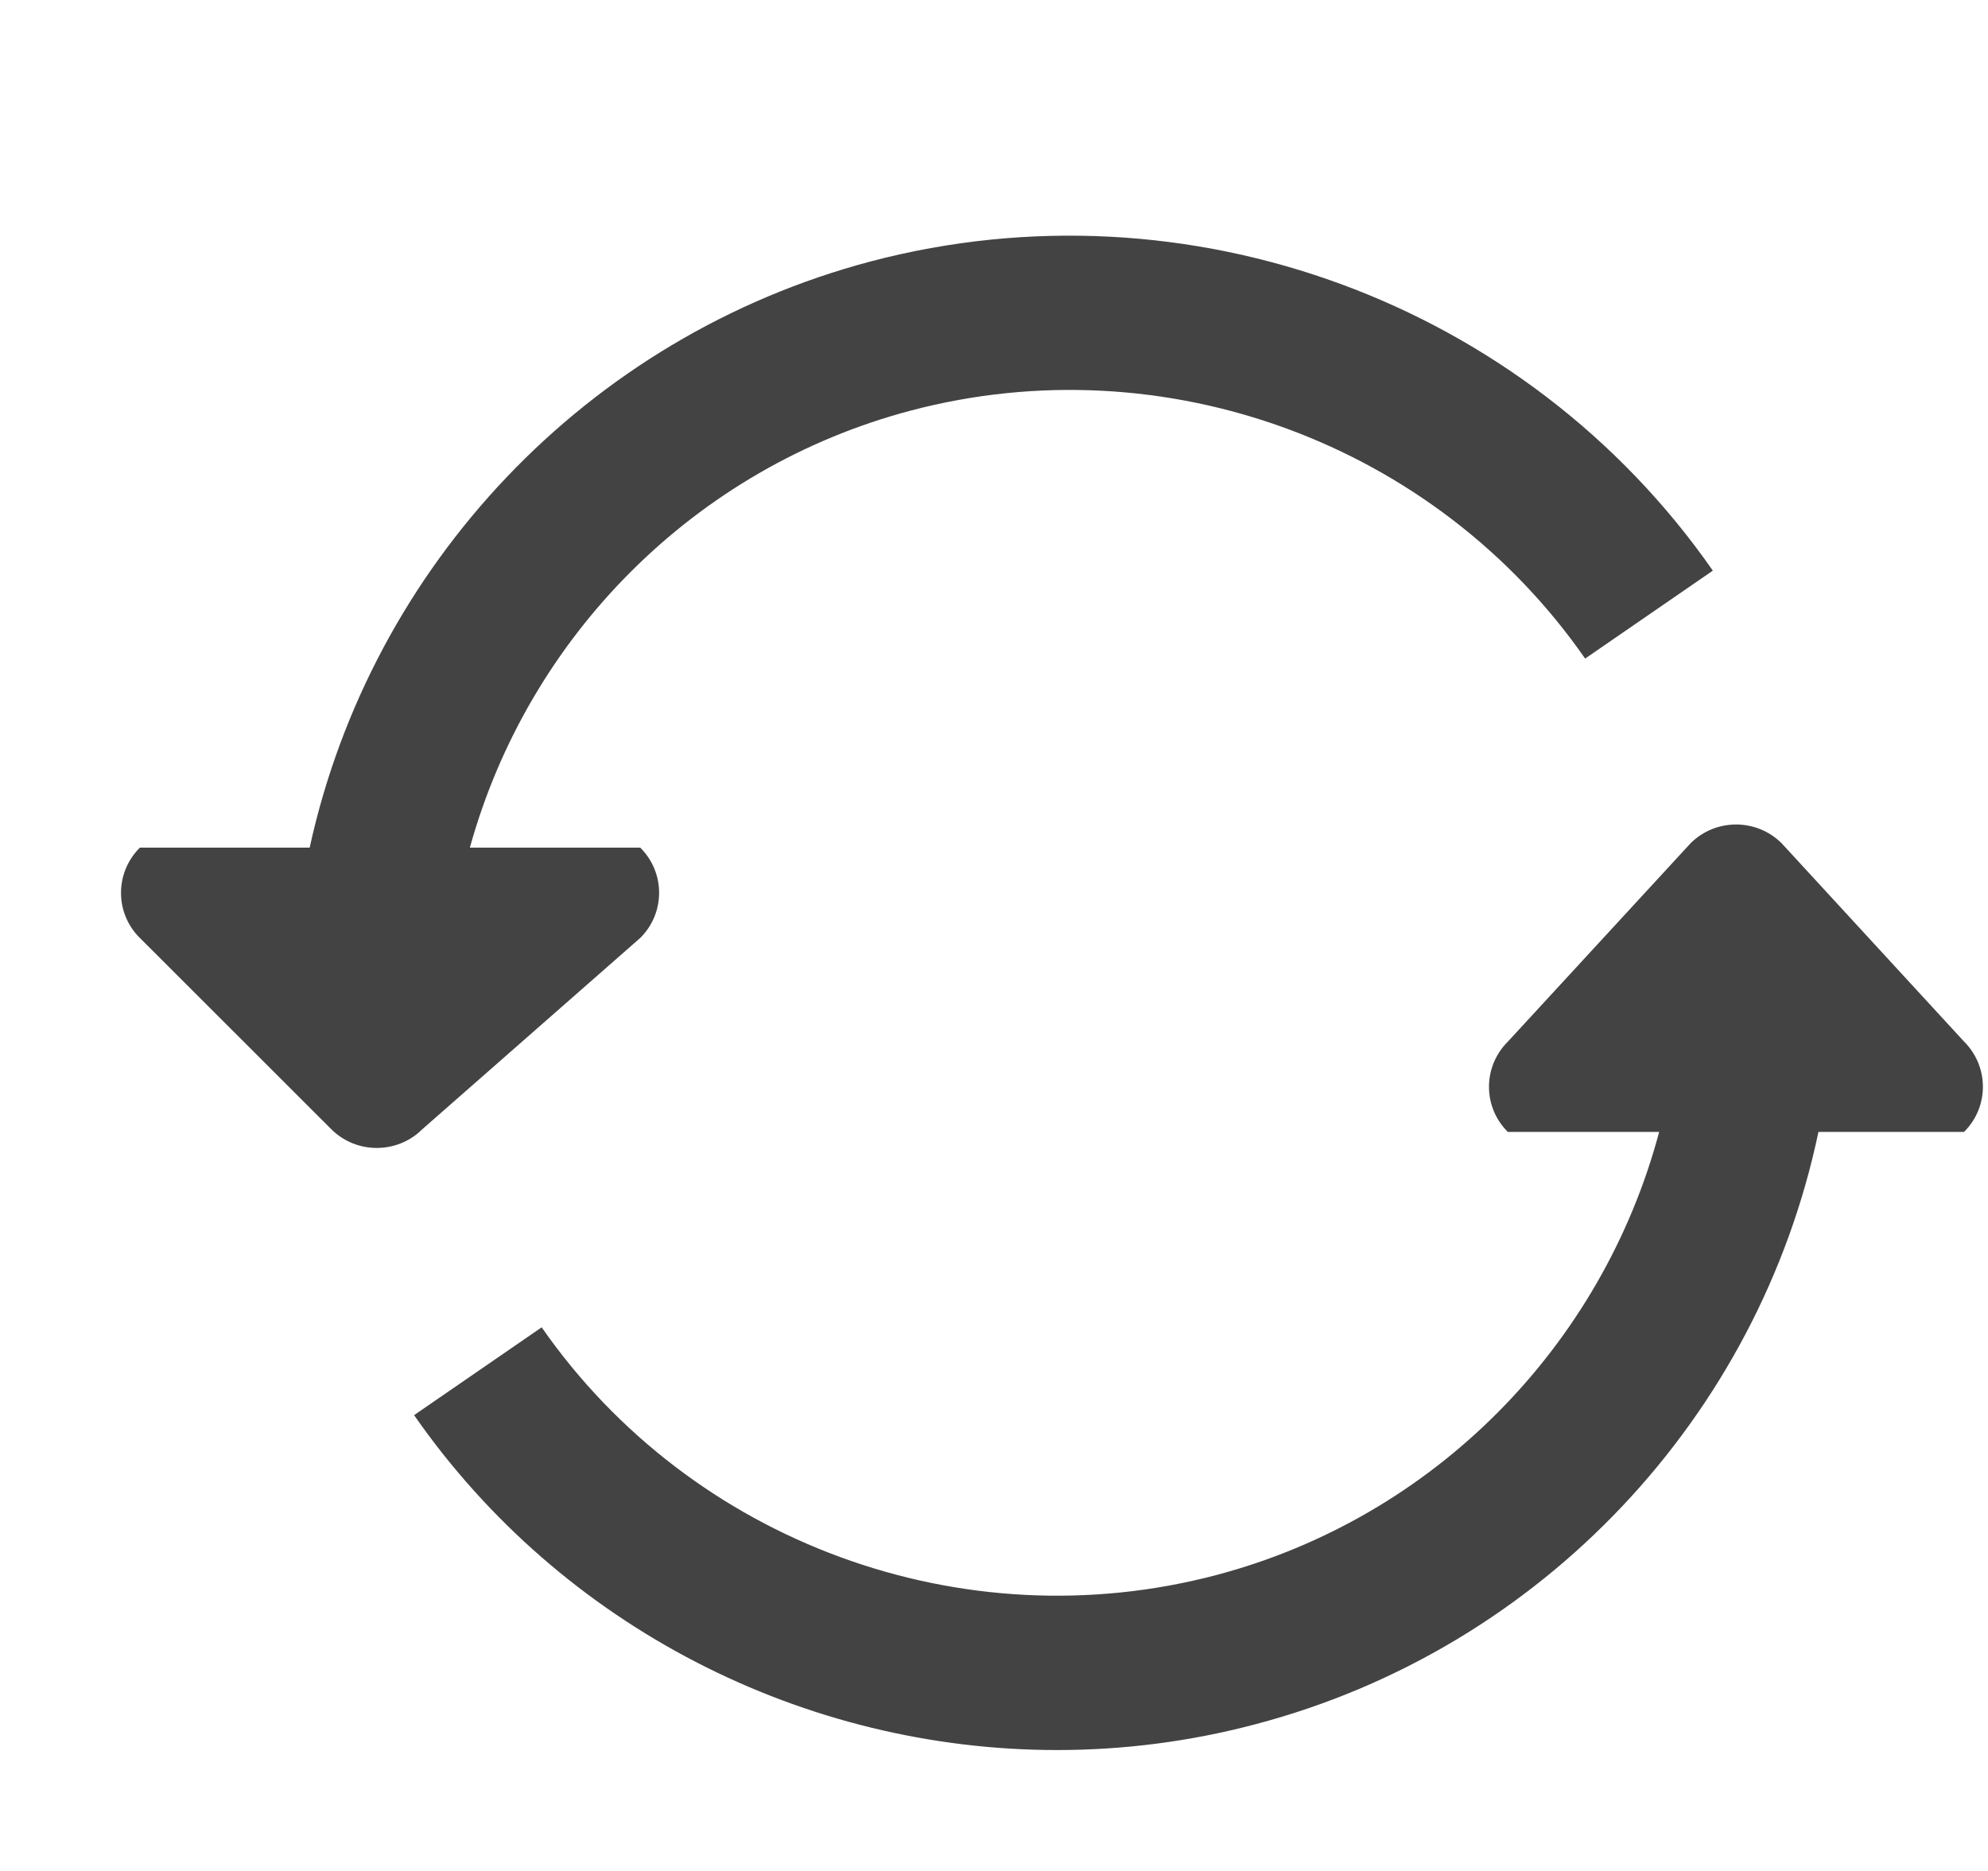
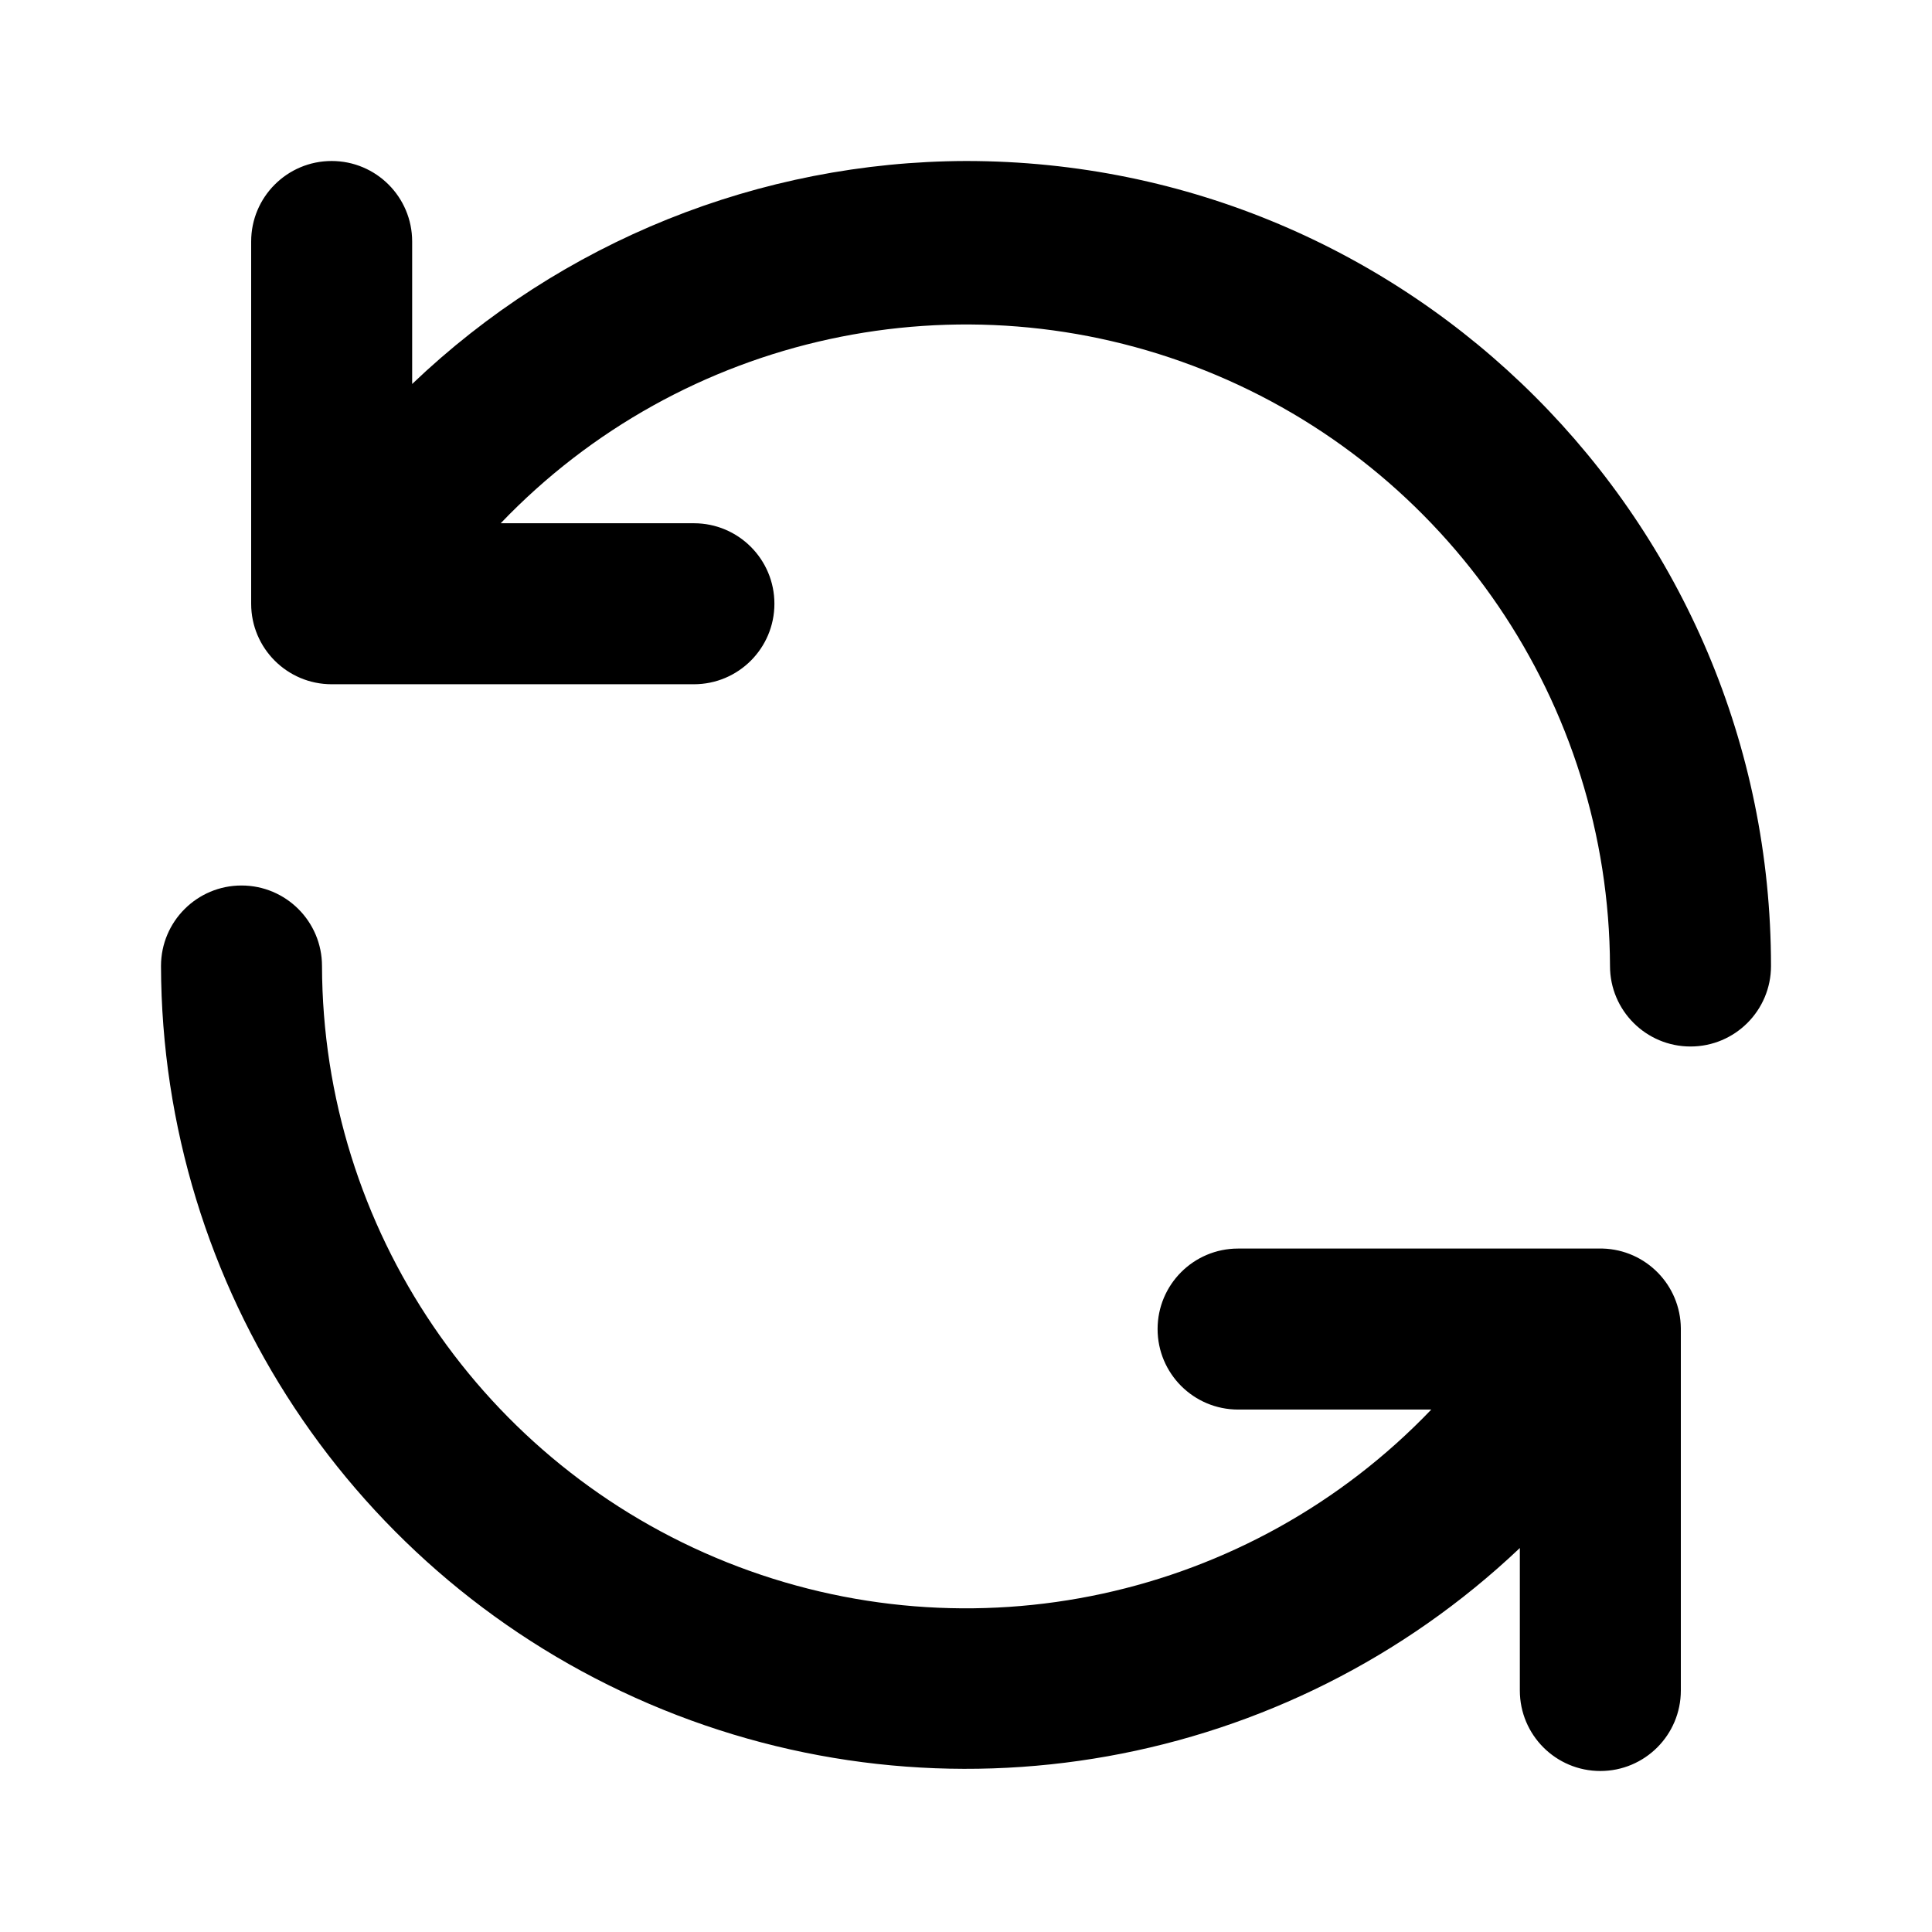
- <svg xmlns="http://www.w3.org/2000/svg" viewBox="0 0 17 16" version="1.1" class="si-glyph si-glyph-arrow-reload">
-   <defs />
-   <g stroke="none" stroke-width="1" fill="none" fill-rule="evenodd">
-     <g transform="translate(1, 2)" fill="#434343">
-       <path d="M15.796,6.908 L14.234,5.21 C14.019,4.998 13.672,4.998 13.458,5.21 L11.894,6.908 C11.679,7.122 11.679,7.467 11.894,7.68 L13.188,7.68 C12.702,9.505 11.27,10.976 9.399,11.47 C7.231,12.042 4.913,11.191 3.632,9.351 L2.541,10.102 C3.807,11.921 5.884,12.966 8.039,12.966 C8.604,12.966 9.176,12.894 9.737,12.745 C12.188,12.099 14.04,10.112 14.55,7.68 L15.795,7.68 C16.01,7.467 16.01,7.122 15.796,6.908 L15.796,6.908 Z" class="si-glyph-fill" />
-       <path d="M4.475,6.021 C4.69,5.808 4.69,5.462 4.475,5.249 L3.018,5.249 C3.516,3.448 4.936,2.001 6.789,1.511 C8.959,0.938 11.275,1.791 12.555,3.632 L13.647,2.88 C12.049,0.585 9.161,-0.479 6.448,0.235 C4.016,0.878 2.175,2.84 1.648,5.249 L0.196,5.249 C-0.019,5.463 -0.019,5.809 0.196,6.021 L1.834,7.658 C2.048,7.87 2.396,7.87 2.61,7.658 L4.475,6.021 L4.475,6.021 Z" class="si-glyph-fill" />
-     </g>
-   </g>
+ <svg xmlns="http://www.w3.org/2000/svg" viewBox="0 0 24 24">
+   <path fill="#000000" d="M19.91,15.51H15.38a1,1,0,0,0,0,2h2.4A8,8,0,0,1,4,12a1,1,0,0,0-2,0,10,10,0,0,0,16.88,7.23V21a1,1,0,0,0,2,0V16.5A1,1,0,0,0,19.91,15.51ZM12,2A10,10,0,0,0,5.12,4.77V3a1,1,0,0,0-2,0V7.5a1,1,0,0,0,1,1h4.5a1,1,0,0,0,0-2H6.22A8,8,0,0,1,20,12a1,1,0,0,0,2,0A10,10,0,0,0,12,2Z" />
</svg>
